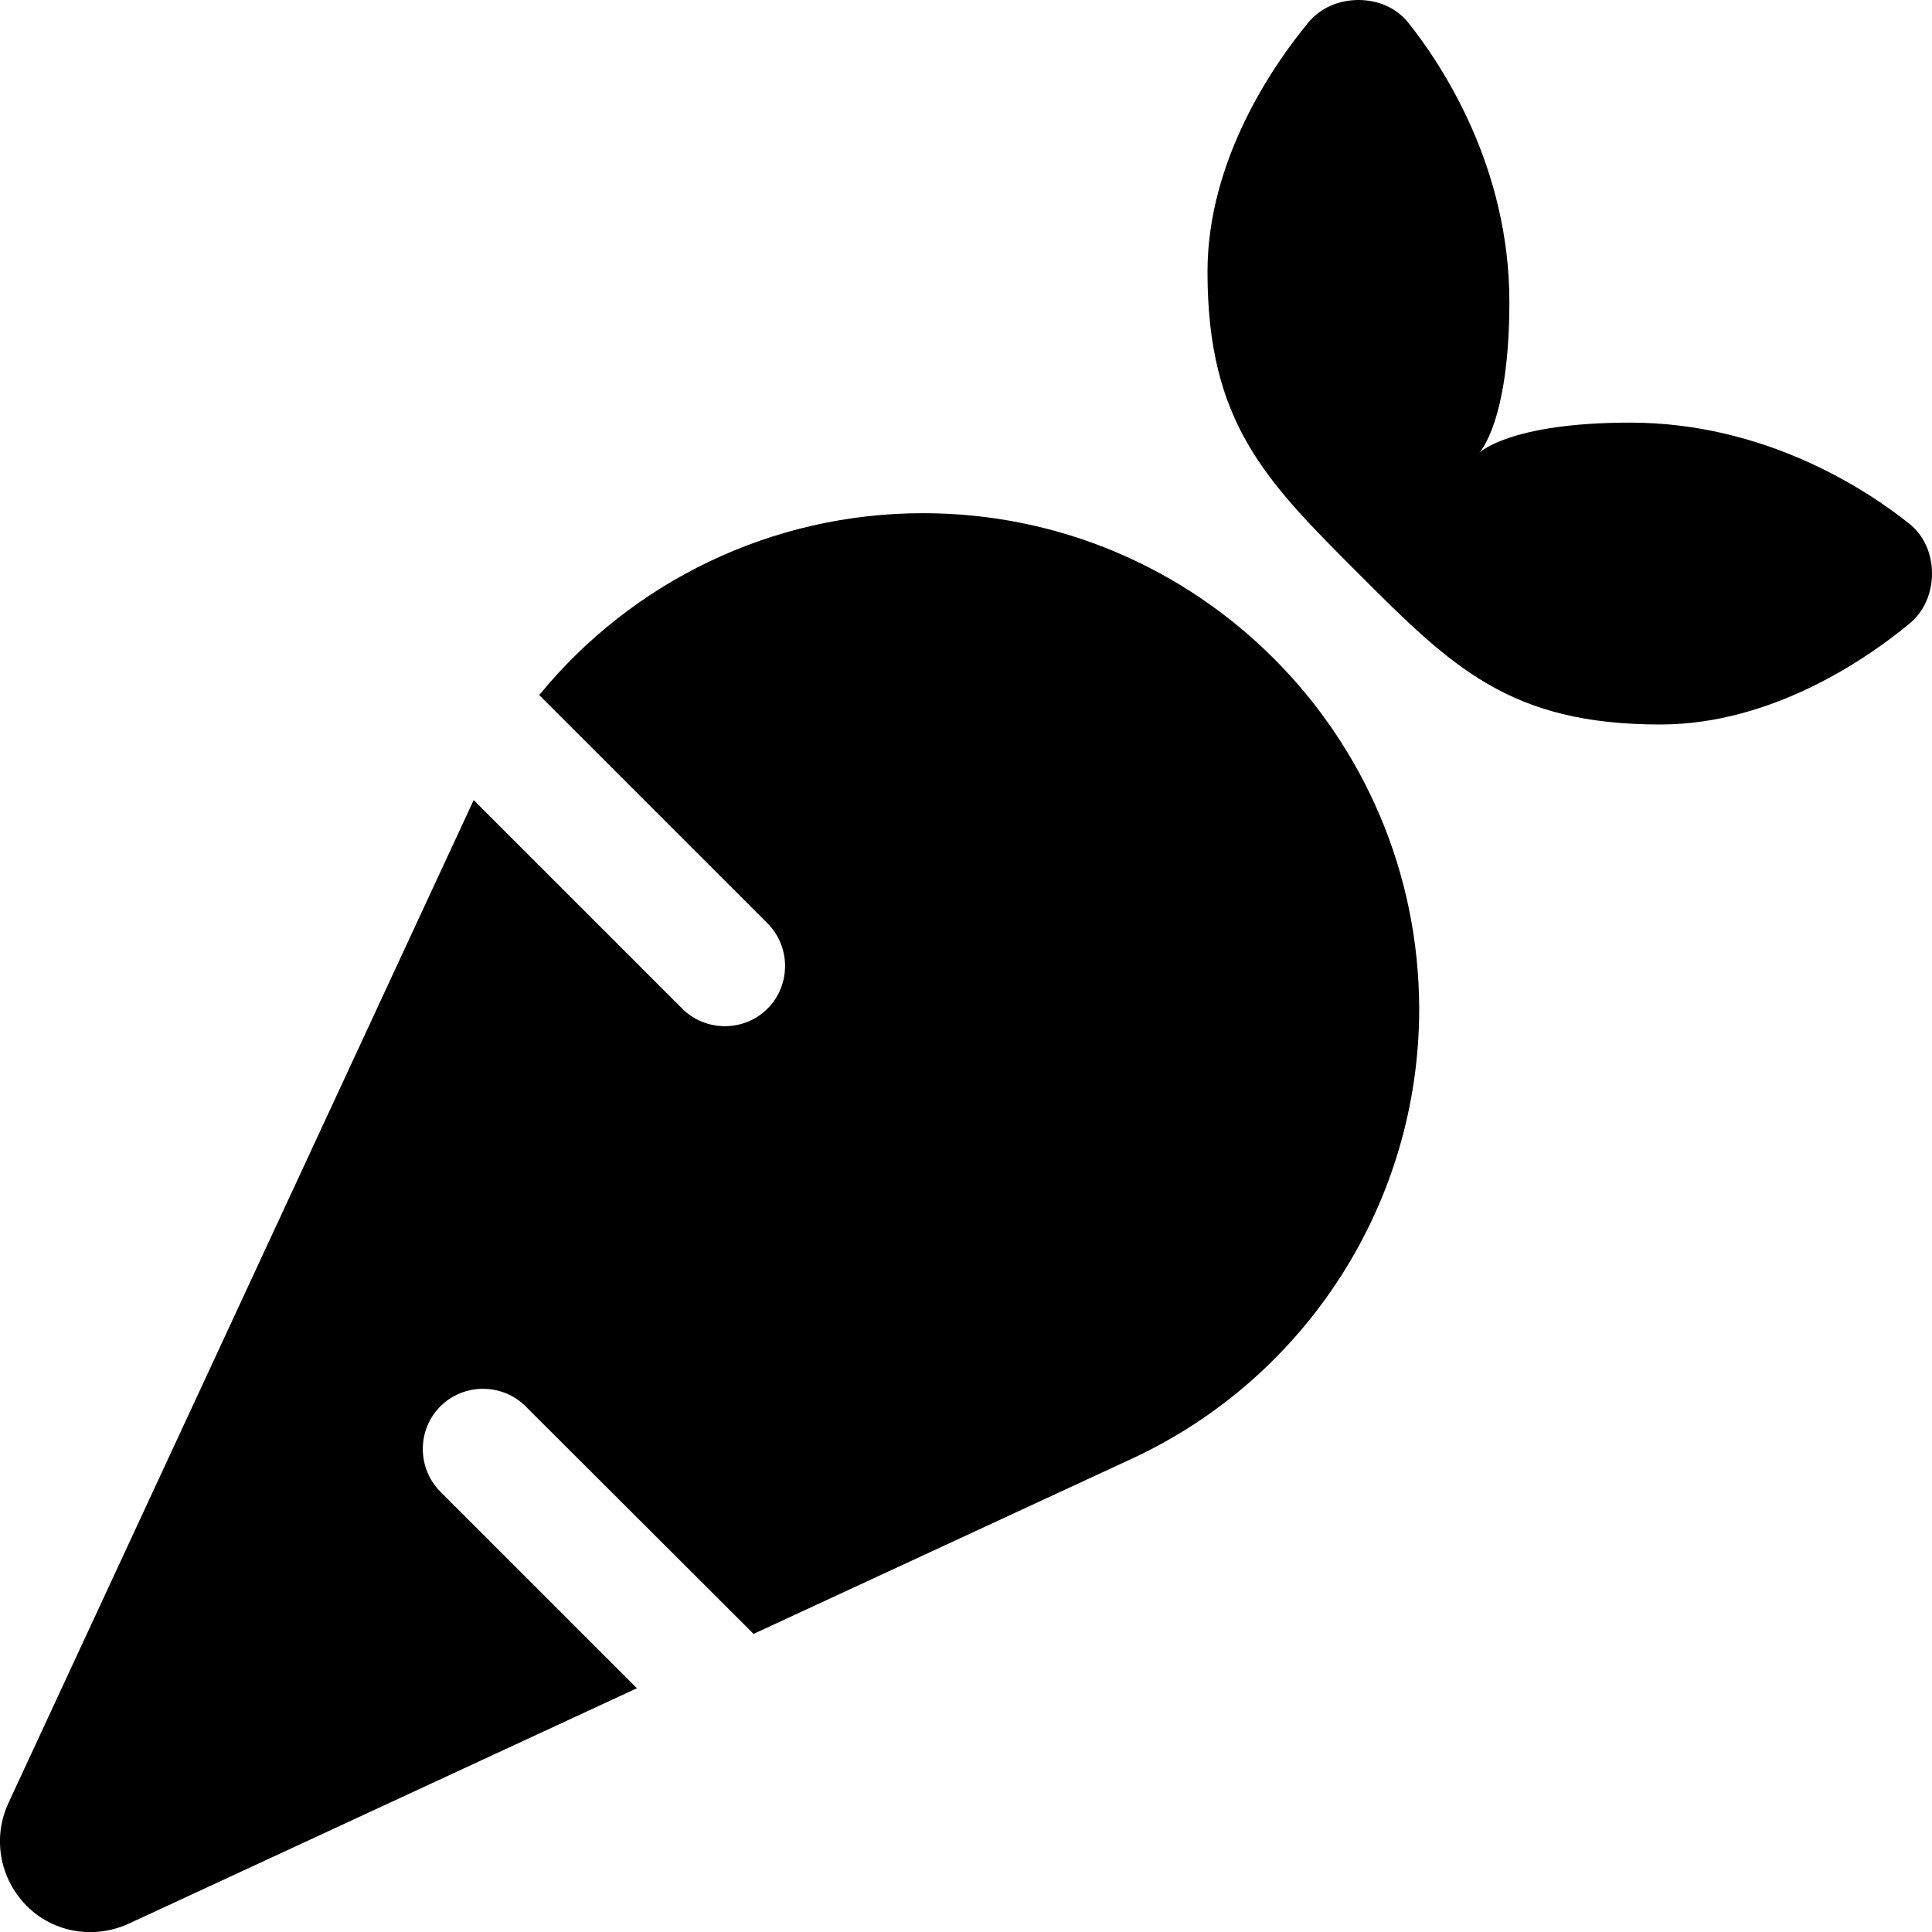
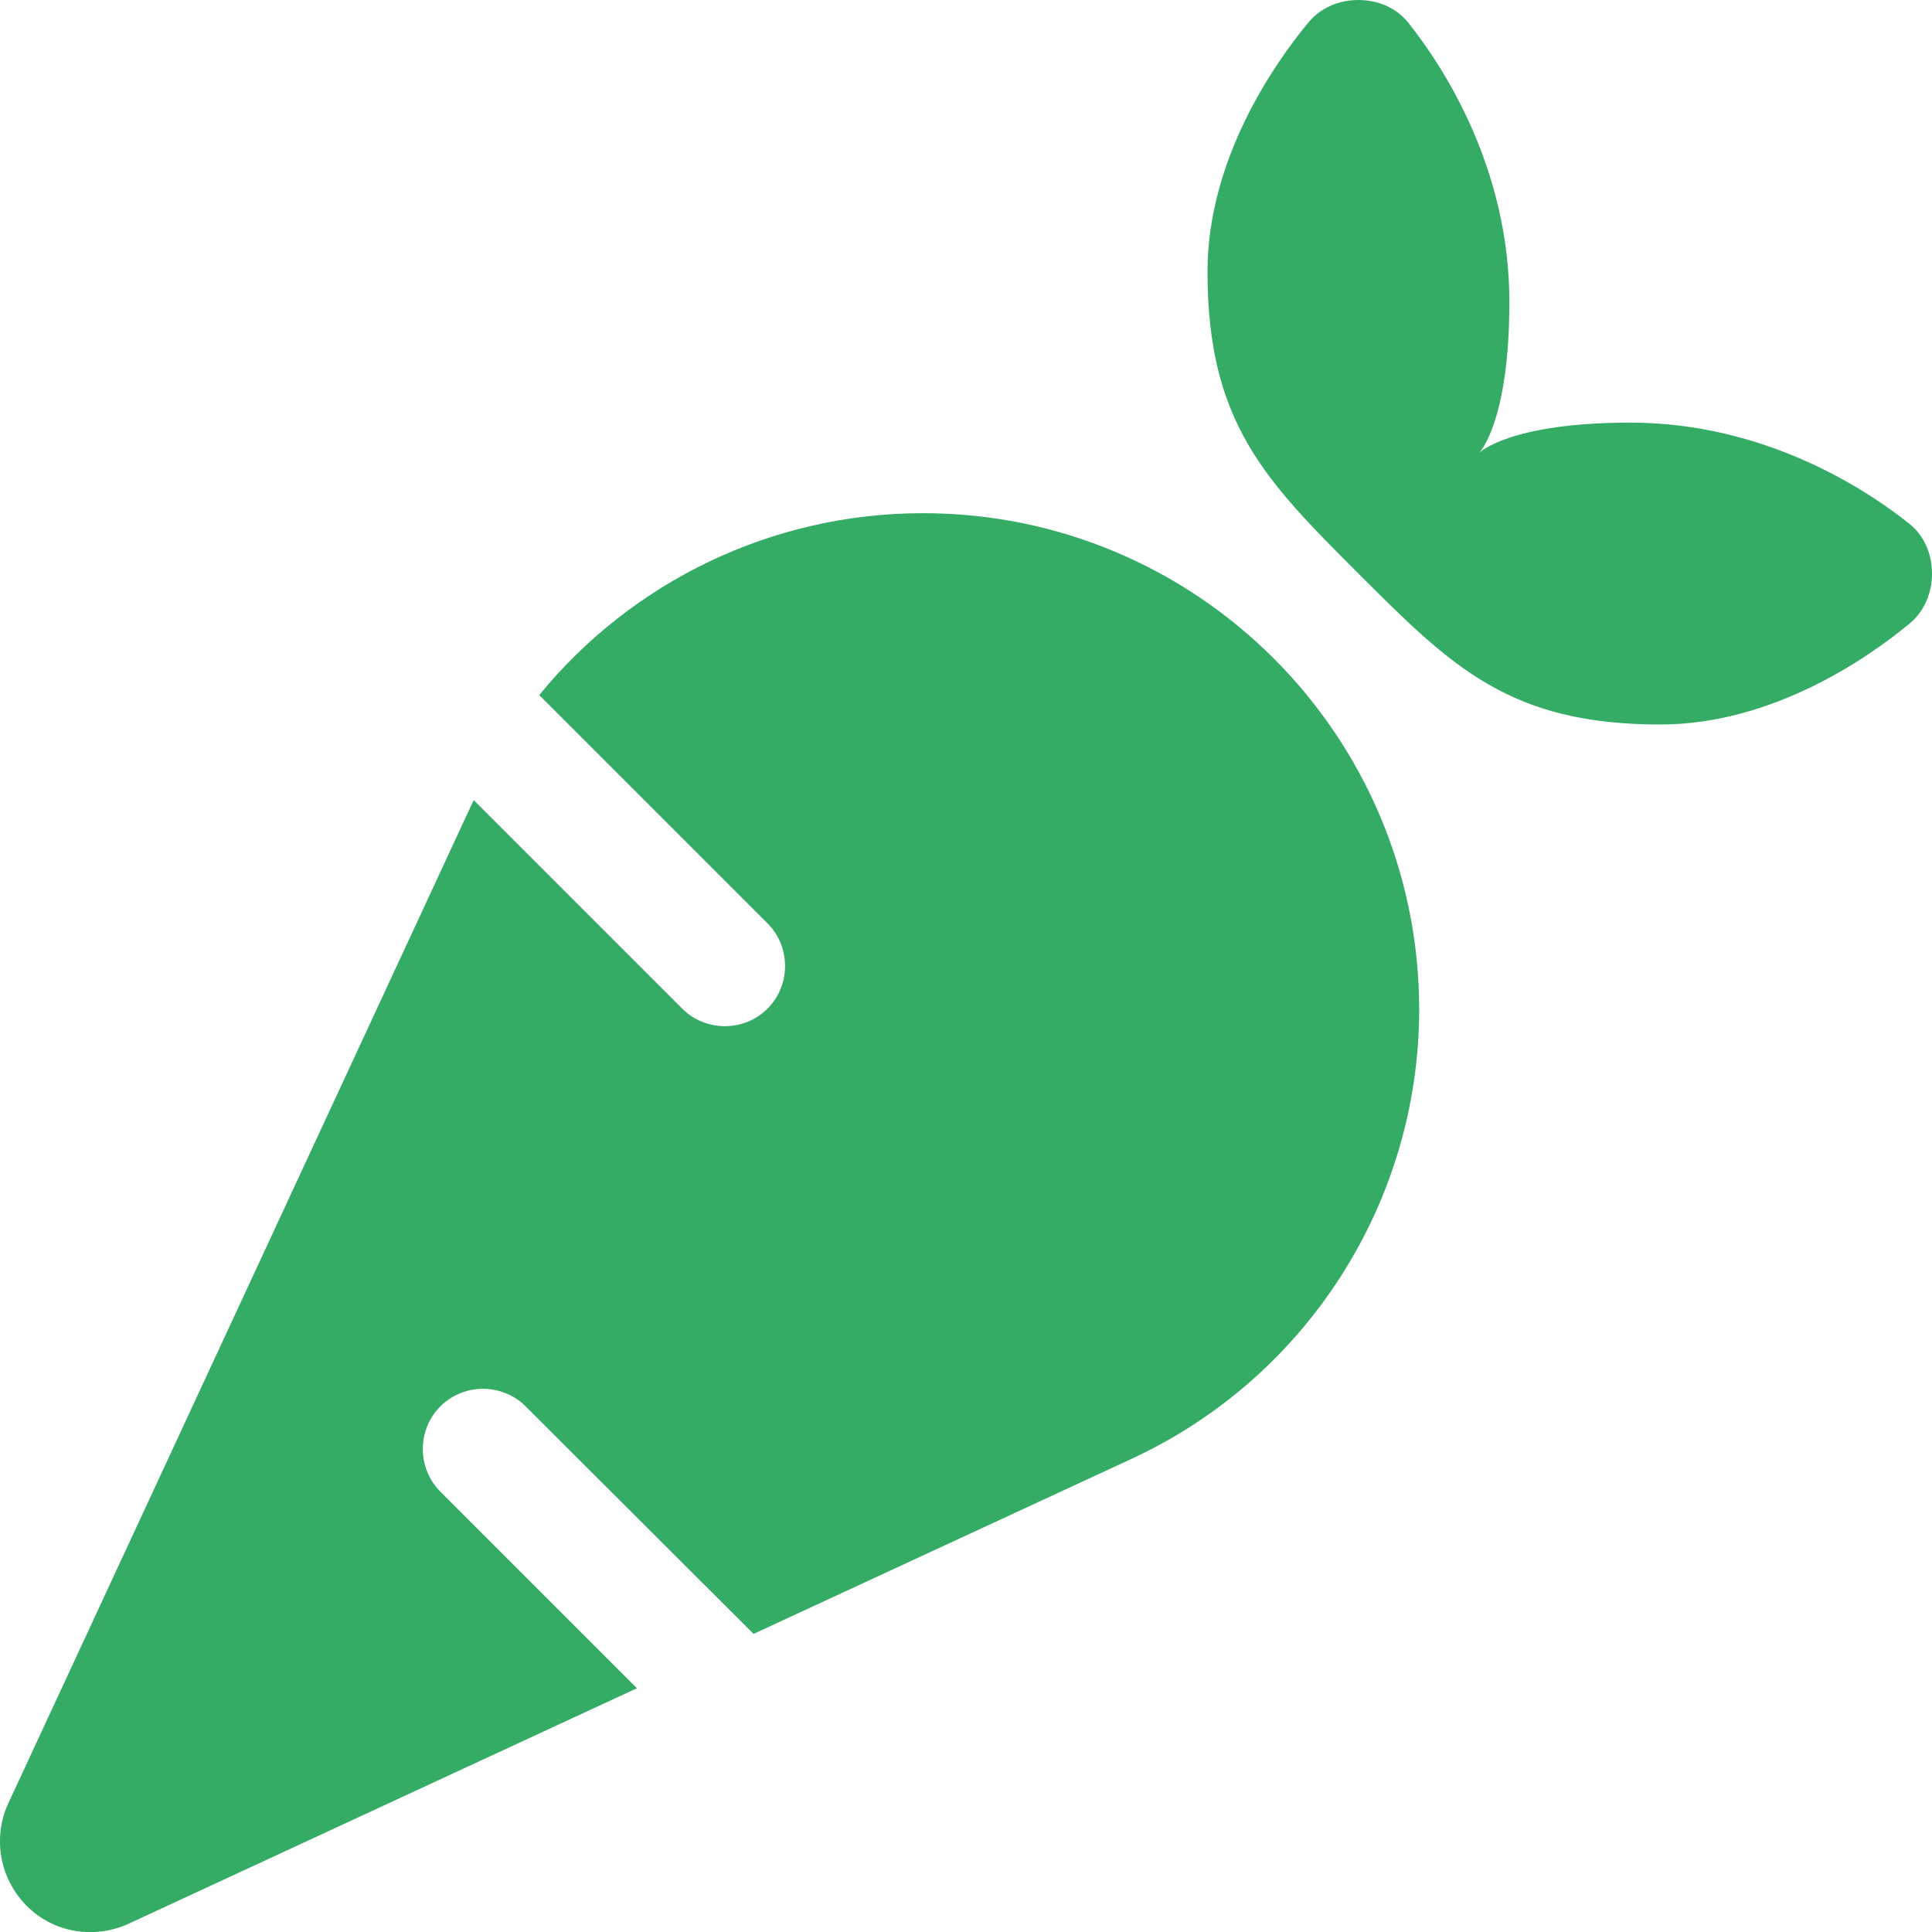
- <svg xmlns="http://www.w3.org/2000/svg" viewBox="0 0 512 512">
+ <svg xmlns="http://www.w3.org/2000/svg" fill="#34ac66" viewBox="0 0 512 512">
  <path d="M346.7 6C337.6 17 320 42.3 320 72c0 40 15.3 55.3 40 80s40 40 80 40c29.7 0 55-17.6 66-26.7c4-3.3 6-8.2 6-13.3s-2-10-6-13.2c-11.4-9.1-38.3-26.8-74-26.8c-32 0-40 8-40 8s8-8 8-40c0-35.7-17.7-62.6-26.8-74C370 2 365.1 0 360 0s-10 2-13.3 6zM244.6 136c-40 0-77.1 18.1-101.7 48.2l60.5 60.5c6.2 6.2 6.2 16.4 0 22.6s-16.4 6.2-22.6 0l-55.3-55.3 0 .1L2.2 477.9C-2 487-.1 497.8 7 505s17.9 9 27.1 4.8l134.7-62.4-52.1-52.1c-6.2-6.2-6.2-16.4 0-22.6s16.4-6.2 22.6 0L199.7 433l100.2-46.4c46.4-21.5 76.2-68 76.2-119.2C376 194.8 317.2 136 244.6 136z" />
</svg>
